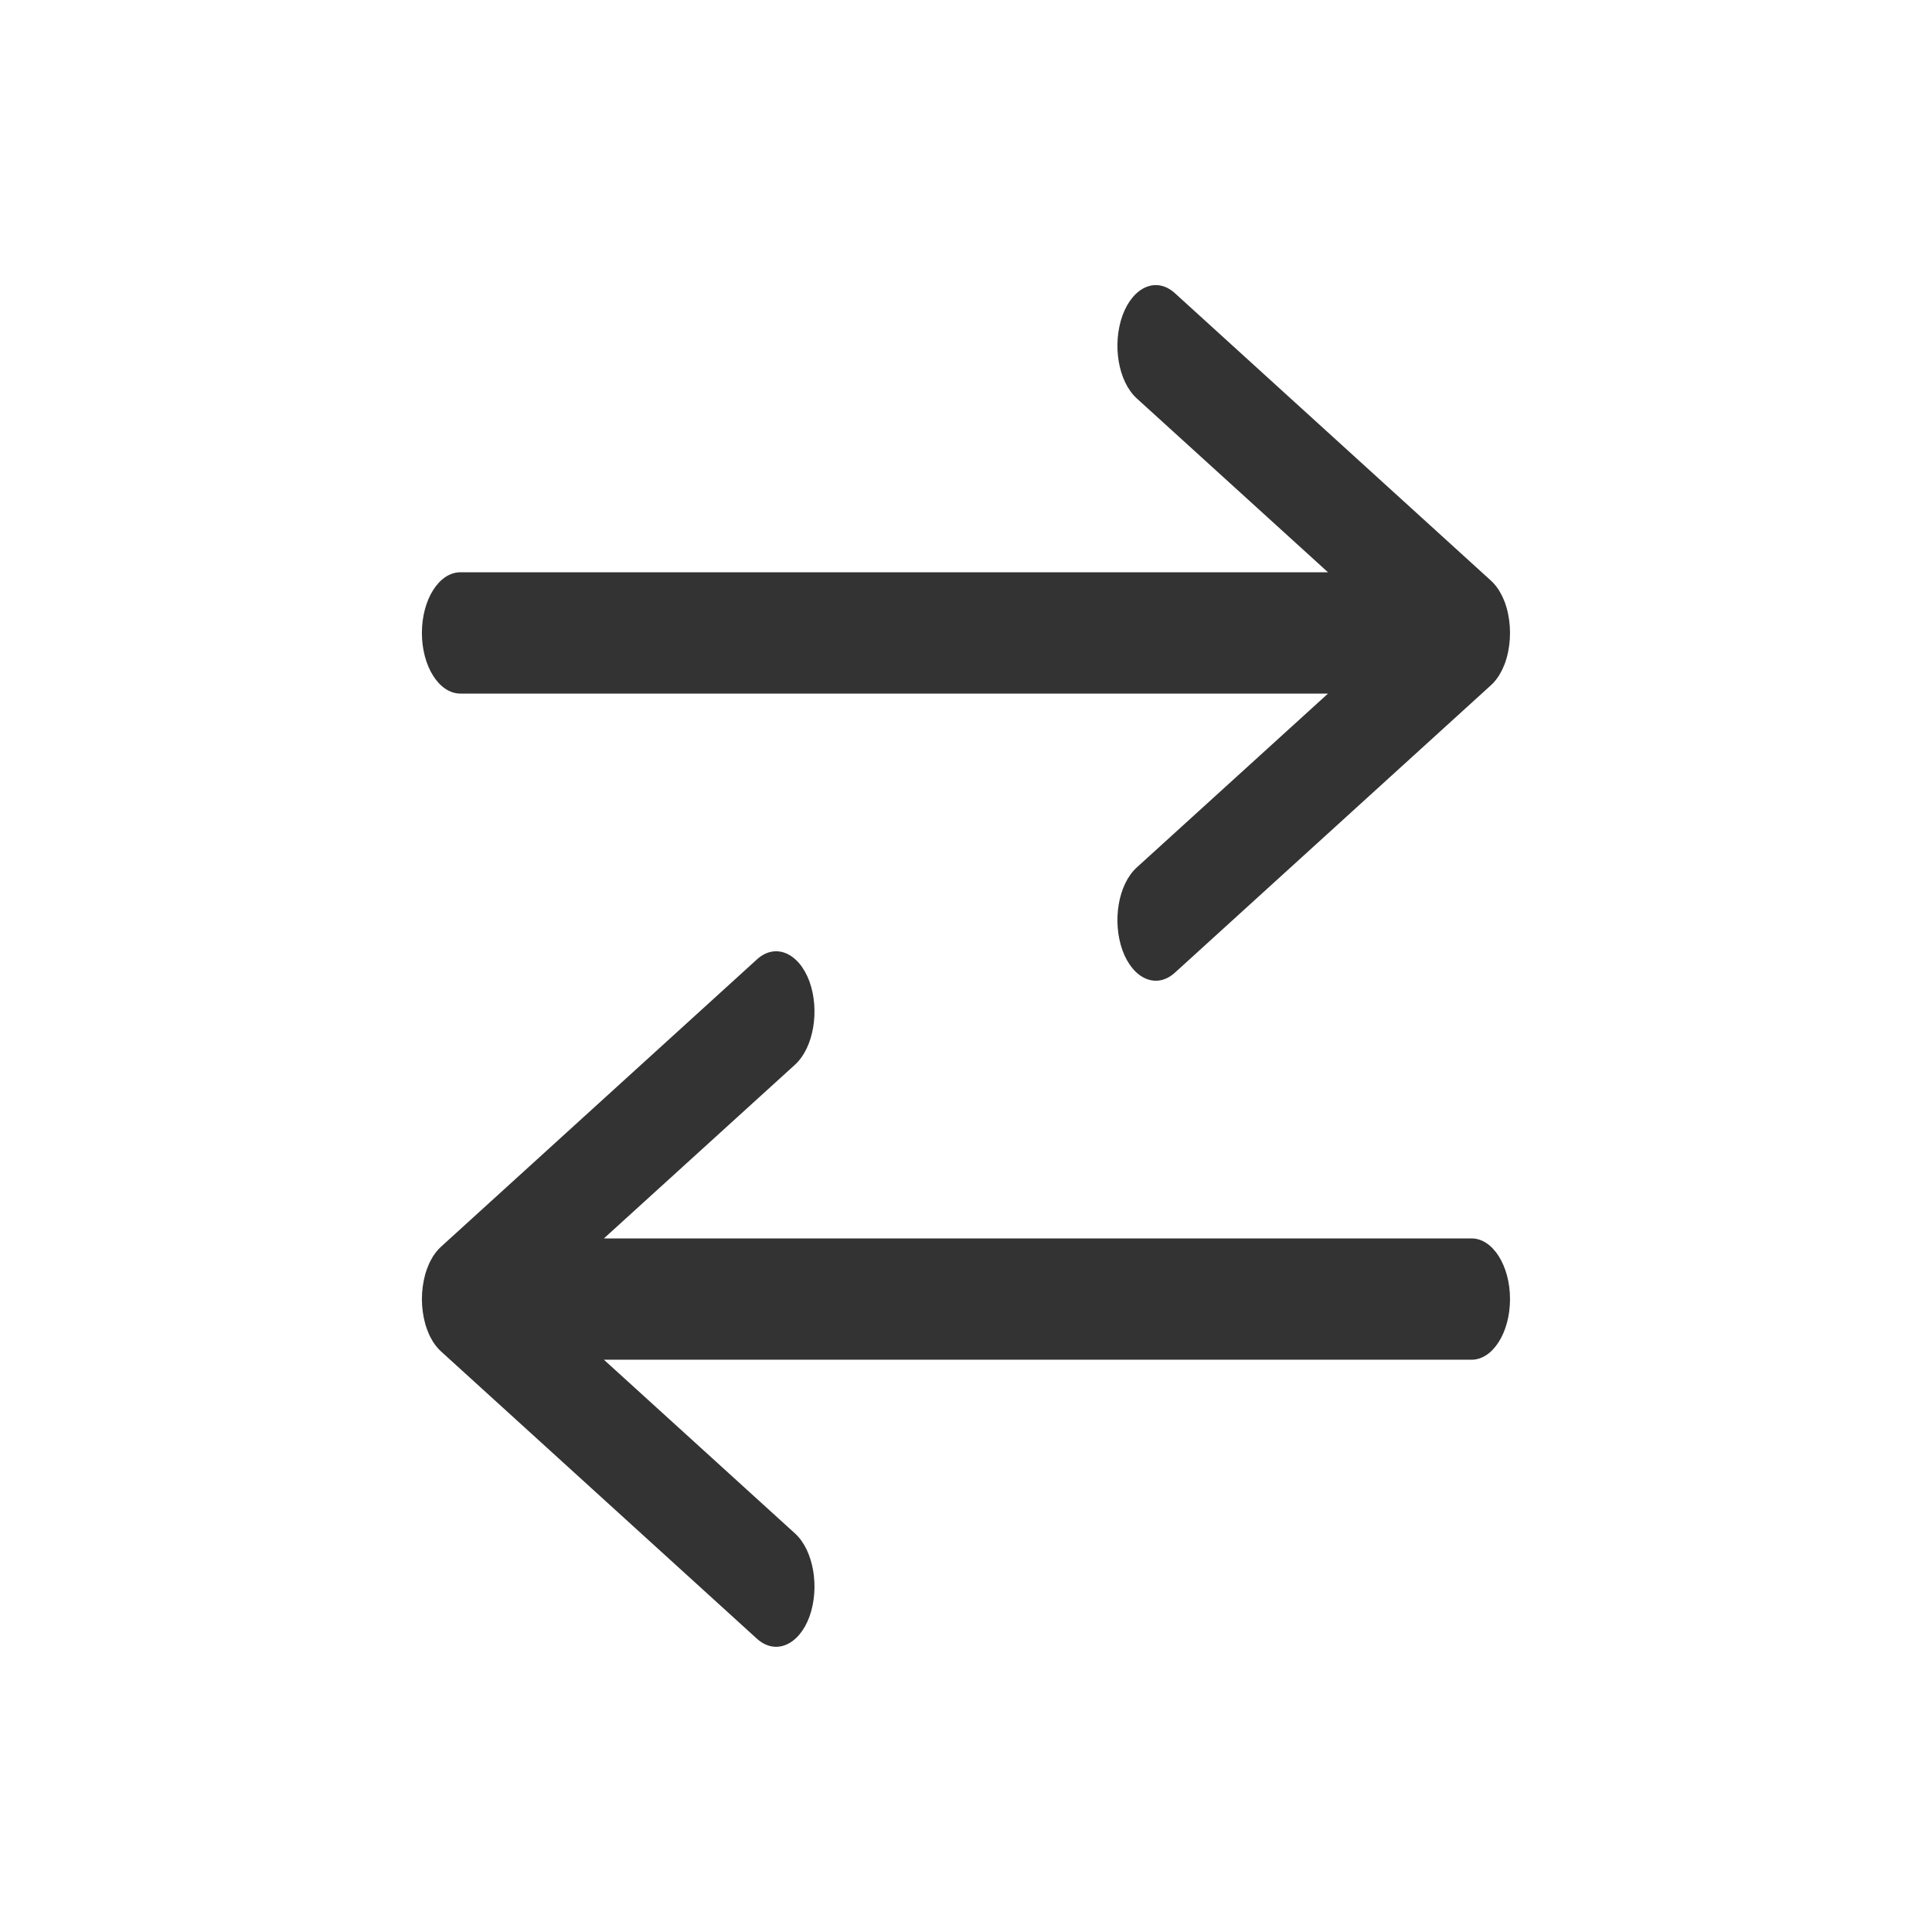
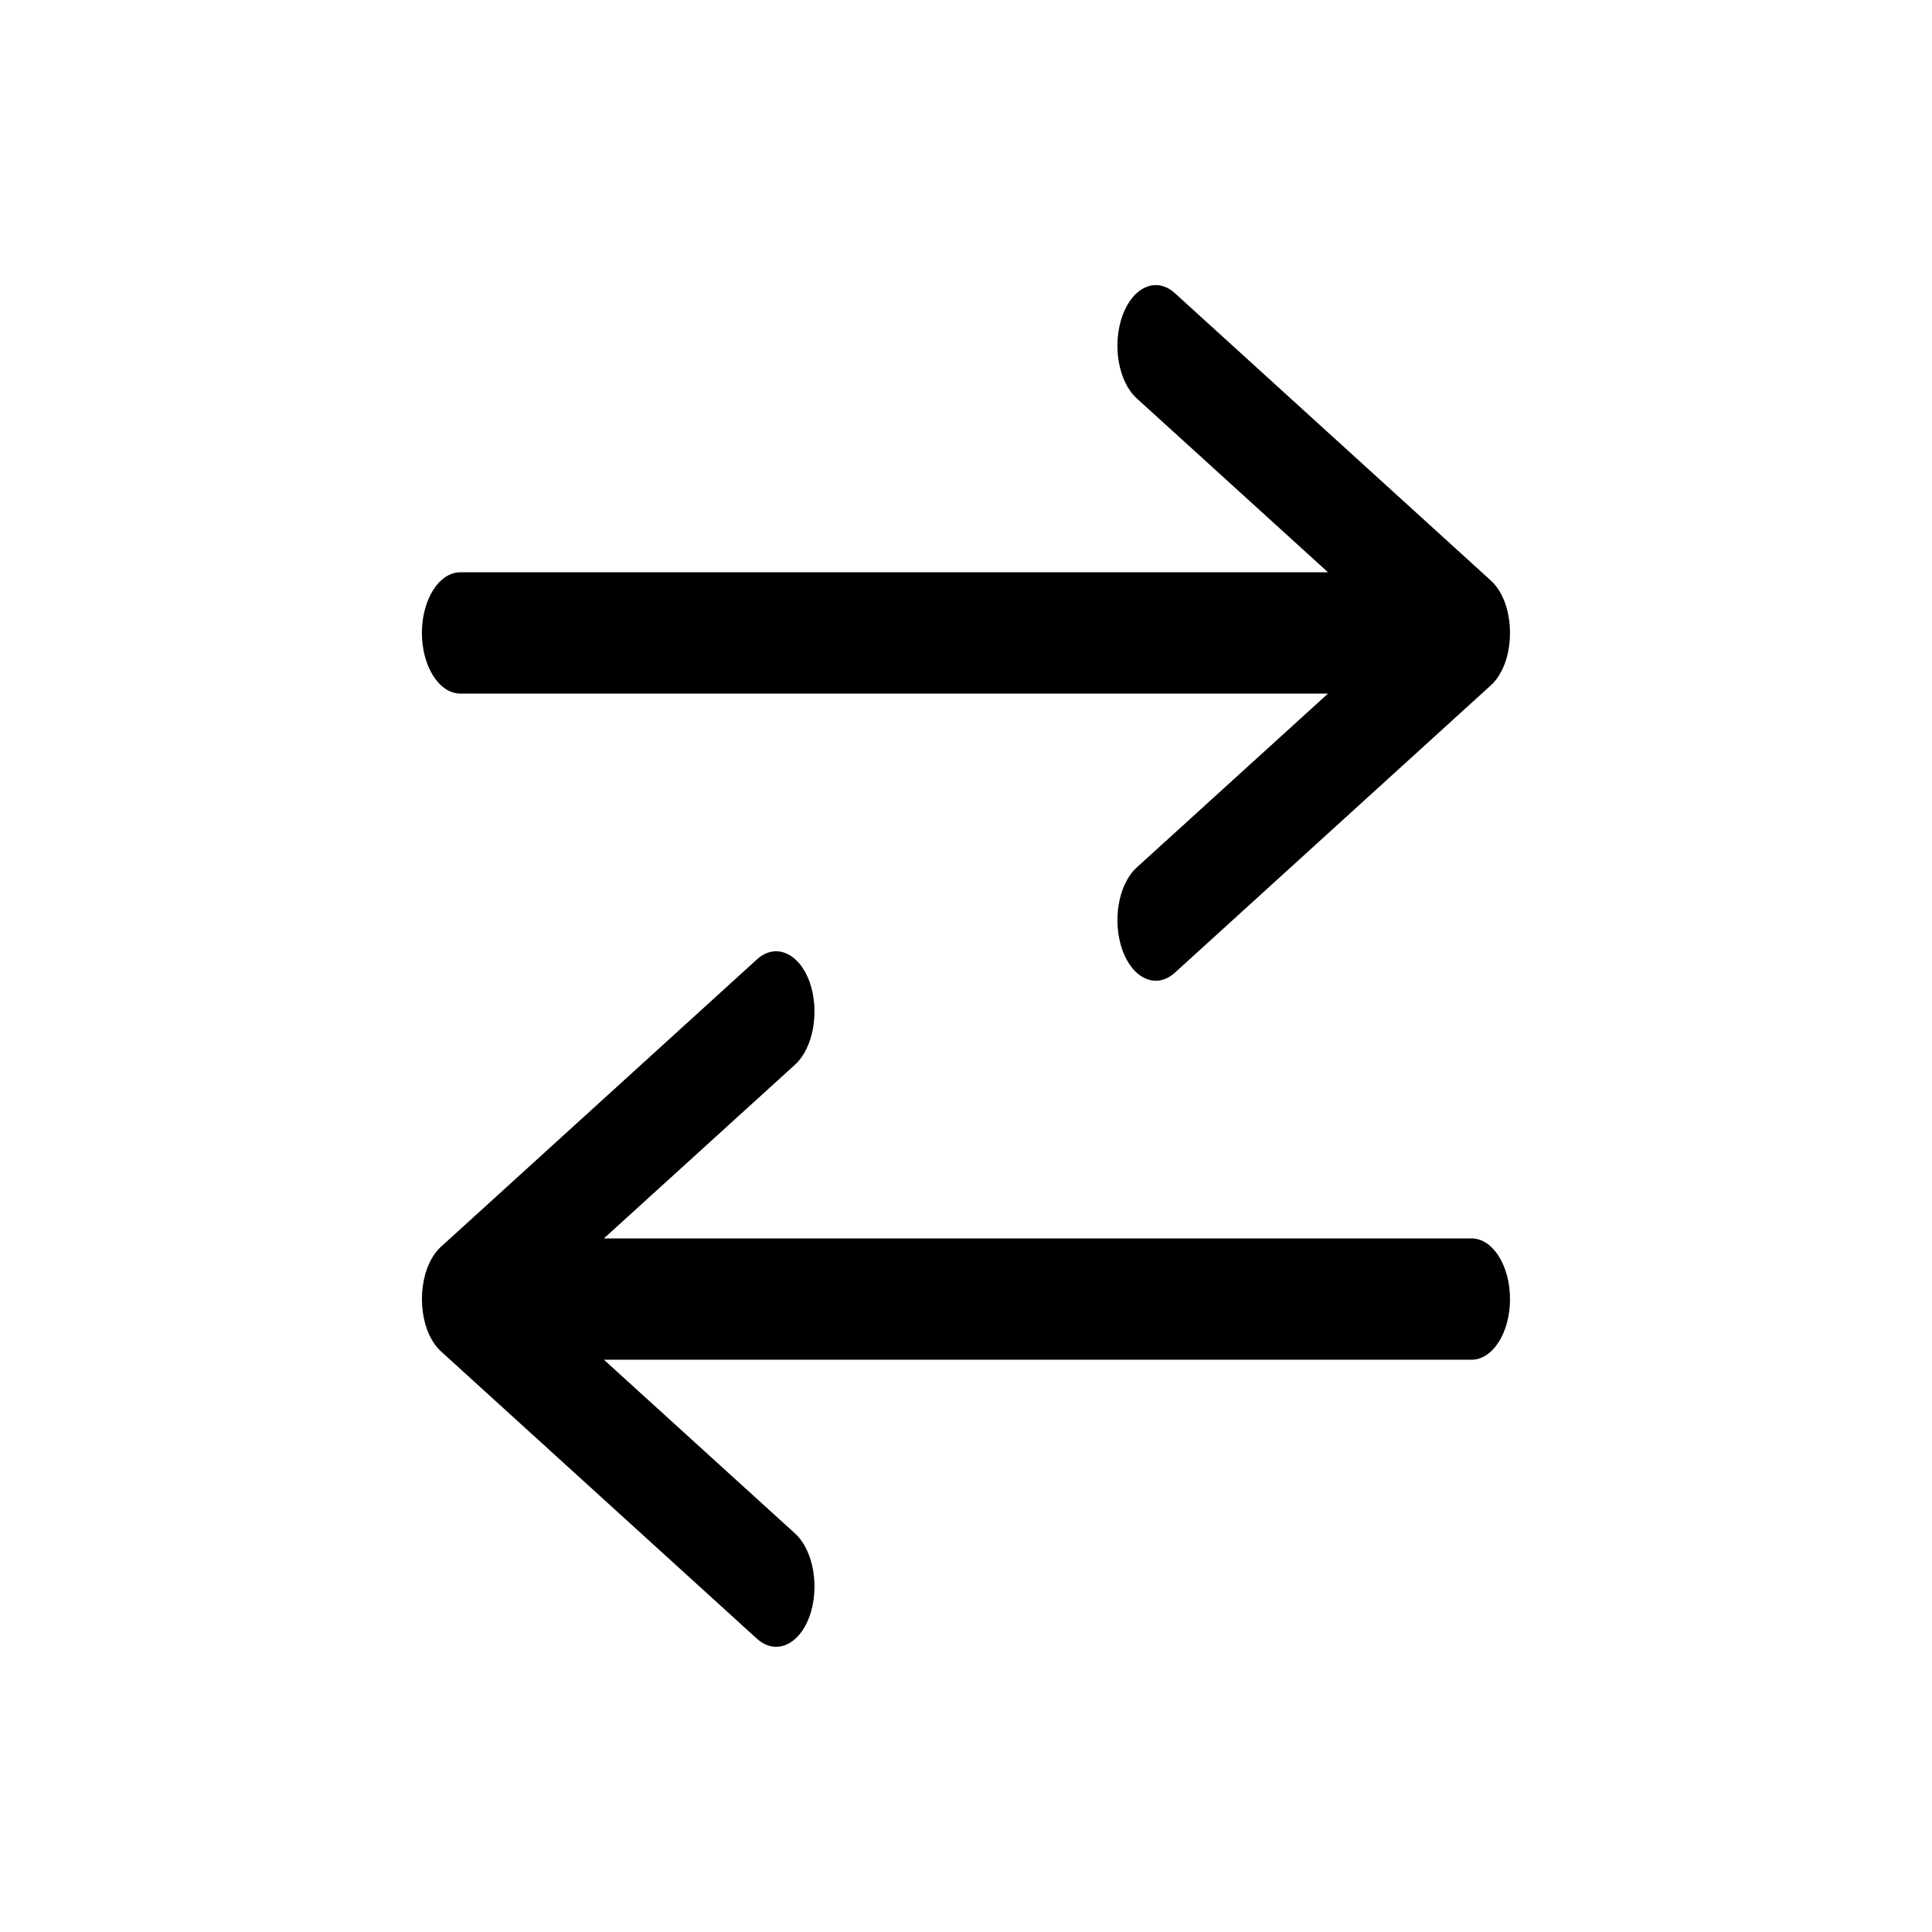
- <svg xmlns="http://www.w3.org/2000/svg" width="24" height="24" viewBox="0 0 24 24" fill="none">
-   <path d="M18.518 7.21C18.542 7.231 18.564 7.255 18.585 7.282L18.619 7.33L18.65 7.385C18.667 7.416 18.681 7.452 18.696 7.488L18.715 7.548C18.744 7.649 18.758 7.757 18.758 7.862C18.758 7.968 18.744 8.076 18.715 8.177L18.696 8.237C18.681 8.273 18.667 8.309 18.65 8.34L18.619 8.395L18.585 8.443C18.564 8.47 18.542 8.494 18.518 8.515L14.596 12.082C14.368 12.29 14.076 12.166 13.944 11.806C13.814 11.443 13.891 10.985 14.121 10.776L16.497 8.616H5.719C5.455 8.616 5.241 8.278 5.241 7.862C5.241 7.447 5.455 7.109 5.719 7.109H16.497L14.121 4.949C13.891 4.74 13.814 4.282 13.944 3.919C14.076 3.559 14.368 3.434 14.596 3.643L18.518 7.21Z" fill="#333333" />
-   <path d="M5.481 16.79C5.457 16.769 5.436 16.745 5.414 16.718L5.38 16.67L5.349 16.615C5.332 16.584 5.318 16.548 5.304 16.512L5.284 16.452C5.256 16.351 5.241 16.243 5.241 16.138C5.241 16.032 5.256 15.924 5.284 15.823L5.304 15.763C5.318 15.727 5.332 15.691 5.349 15.66L5.38 15.605L5.414 15.557C5.436 15.53 5.457 15.506 5.481 15.485L9.403 11.918C9.631 11.71 9.924 11.834 10.056 12.194C10.185 12.554 10.106 13.015 9.878 13.224L7.502 15.384H18.28C18.544 15.384 18.758 15.722 18.758 16.138C18.758 16.553 18.544 16.891 18.28 16.891H7.502L9.878 19.051C10.106 19.26 10.185 19.718 10.056 20.081C9.924 20.441 9.631 20.563 9.403 20.357L5.481 16.79Z" fill="#333333" />
+ <svg xmlns="http://www.w3.org/2000/svg" width="24" height="24" viewBox="0 0 24 24" fill="333333">
+   <path d="M18.518 7.21C18.542 7.231 18.564 7.255 18.585 7.282L18.619 7.33L18.65 7.385C18.667 7.416 18.681 7.452 18.696 7.488L18.715 7.548C18.744 7.649 18.758 7.757 18.758 7.862C18.758 7.968 18.744 8.076 18.715 8.177L18.696 8.237C18.681 8.273 18.667 8.309 18.65 8.34L18.619 8.395L18.585 8.443C18.564 8.47 18.542 8.494 18.518 8.515L14.596 12.082C14.368 12.29 14.076 12.166 13.944 11.806C13.814 11.443 13.891 10.985 14.121 10.776L16.497 8.616H5.719C5.455 8.616 5.241 8.278 5.241 7.862C5.241 7.447 5.455 7.109 5.719 7.109H16.497L14.121 4.949C13.891 4.74 13.814 4.282 13.944 3.919C14.076 3.559 14.368 3.434 14.596 3.643L18.518 7.21Z" />
+   <path d="M5.481 16.79C5.457 16.769 5.436 16.745 5.414 16.718L5.38 16.67L5.349 16.615C5.332 16.584 5.318 16.548 5.304 16.512L5.284 16.452C5.256 16.351 5.241 16.243 5.241 16.138C5.241 16.032 5.256 15.924 5.284 15.823L5.304 15.763C5.318 15.727 5.332 15.691 5.349 15.66L5.38 15.605L5.414 15.557C5.436 15.53 5.457 15.506 5.481 15.485L9.403 11.918C9.631 11.71 9.924 11.834 10.056 12.194C10.185 12.554 10.106 13.015 9.878 13.224L7.502 15.384H18.28C18.544 15.384 18.758 15.722 18.758 16.138C18.758 16.553 18.544 16.891 18.28 16.891H7.502L9.878 19.051C10.106 19.26 10.185 19.718 10.056 20.081C9.924 20.441 9.631 20.563 9.403 20.357L5.481 16.79Z" />
</svg>
